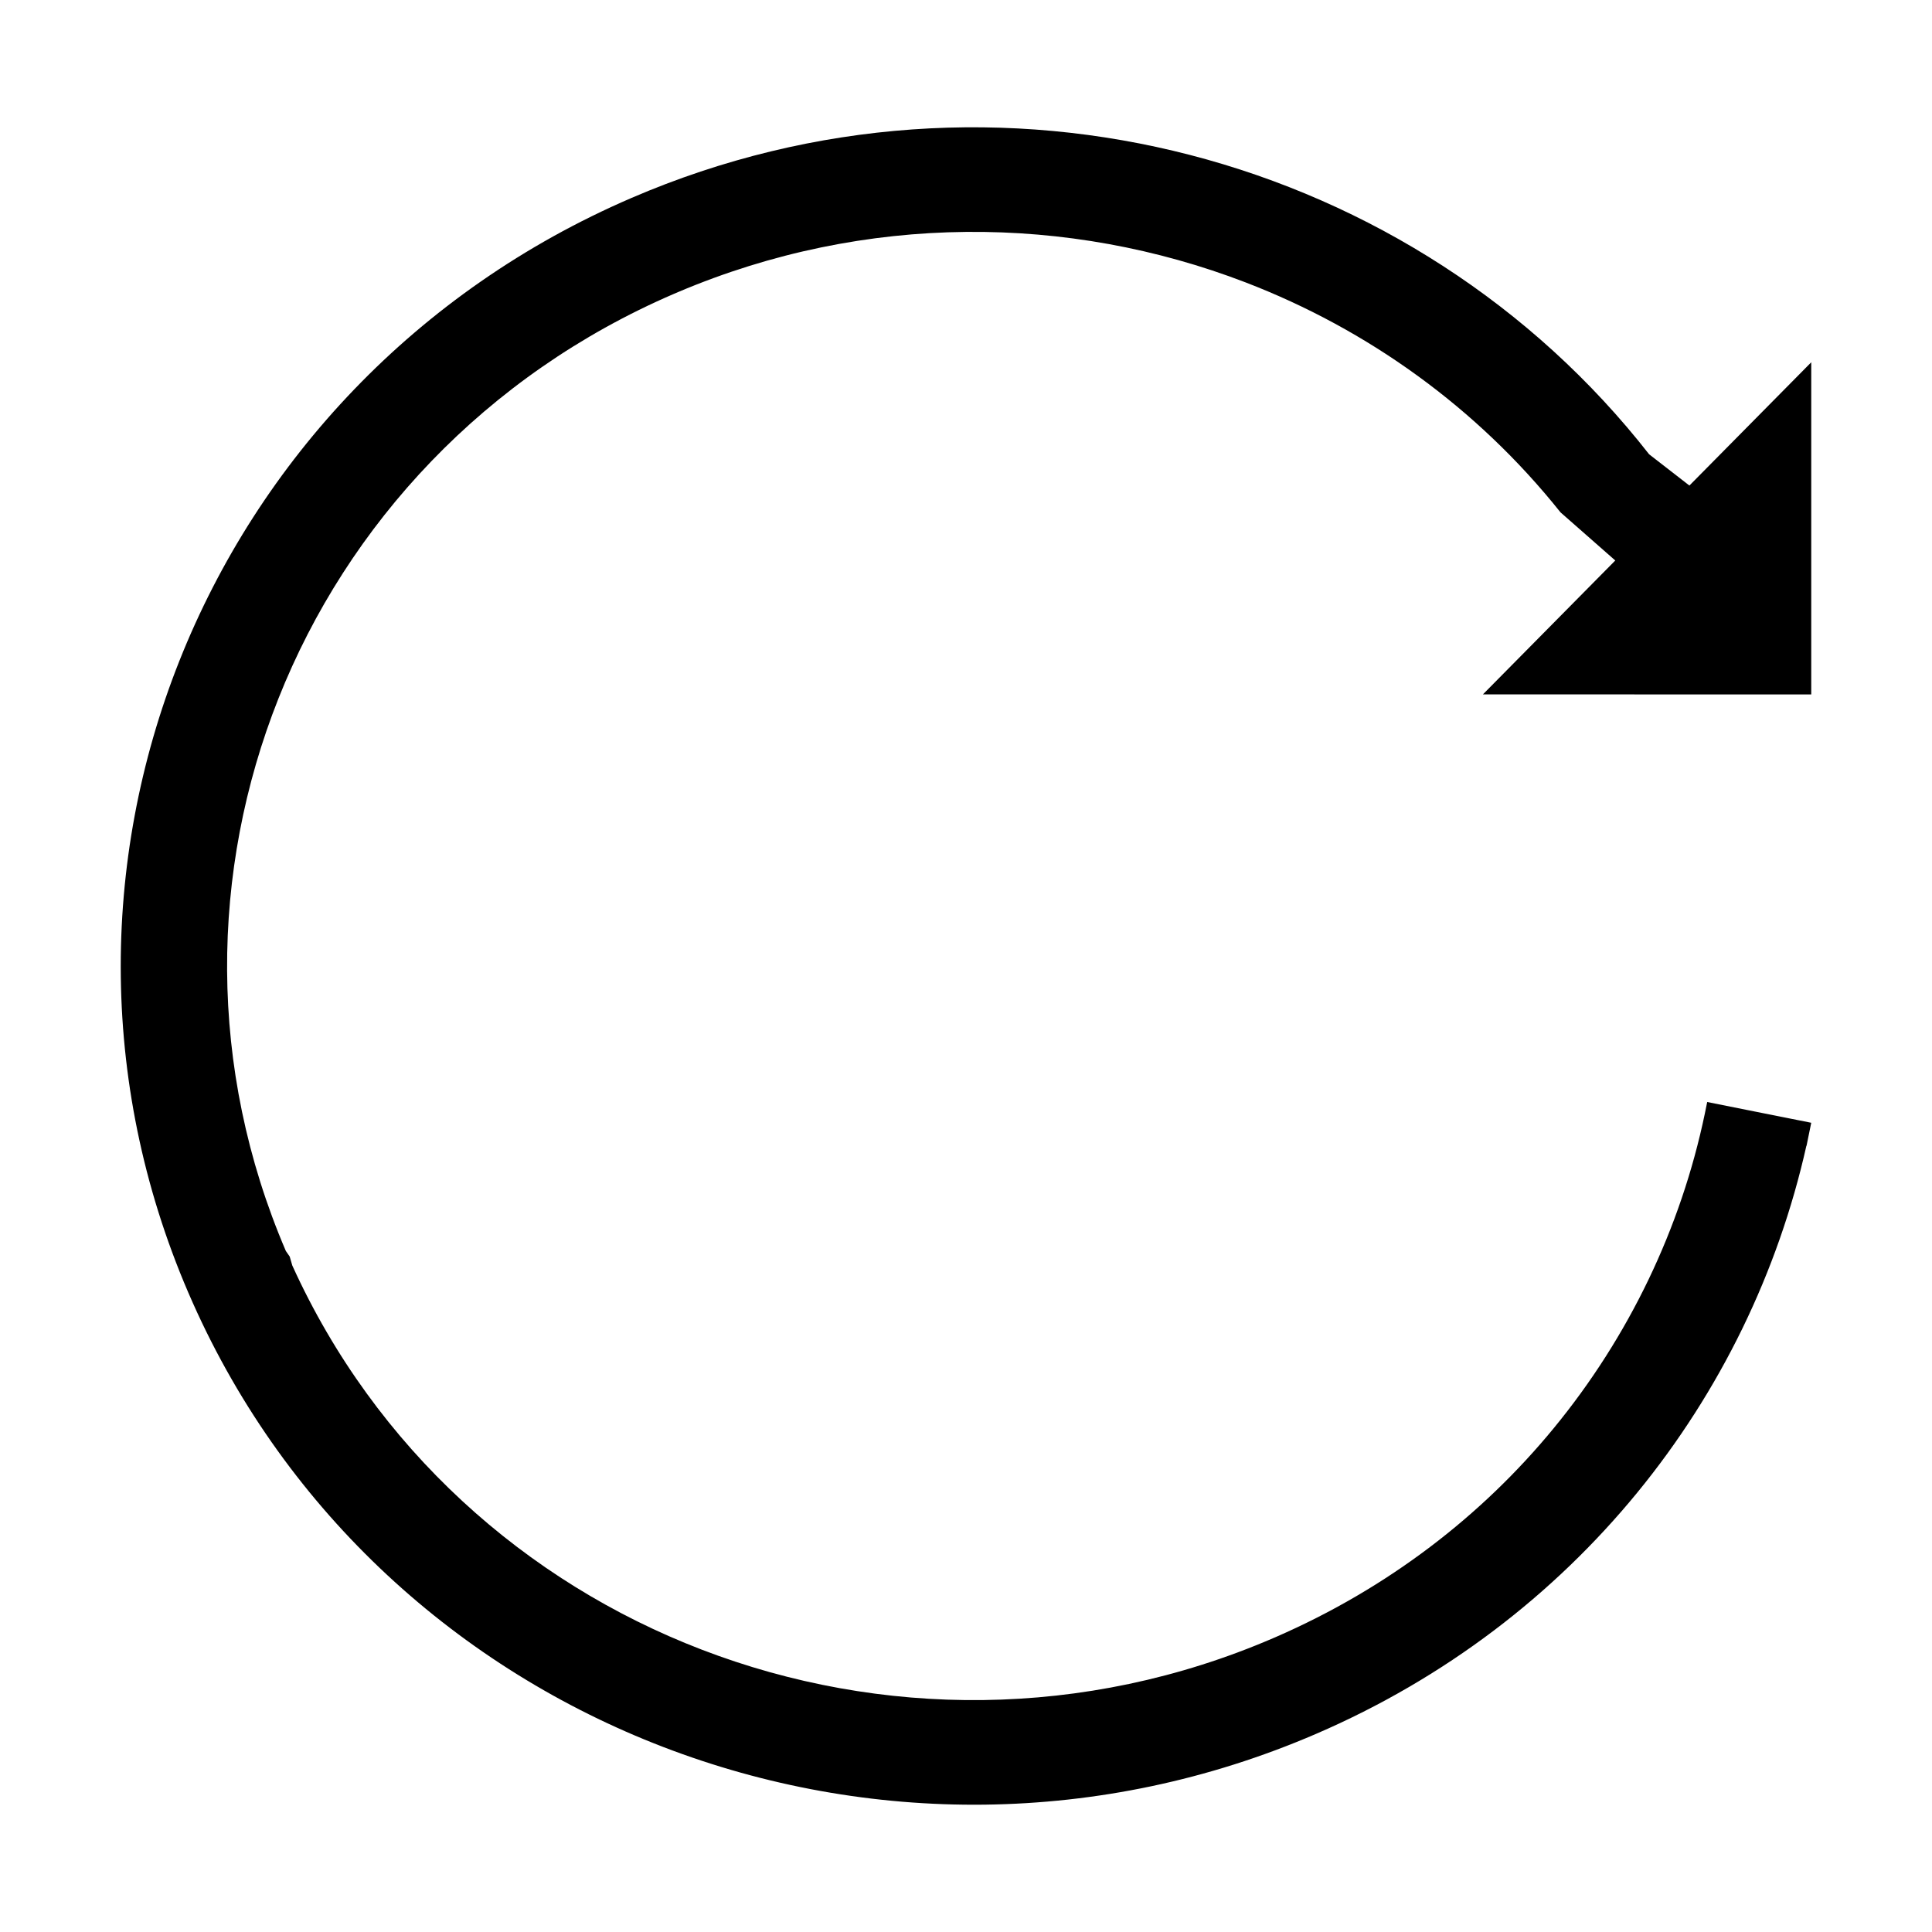
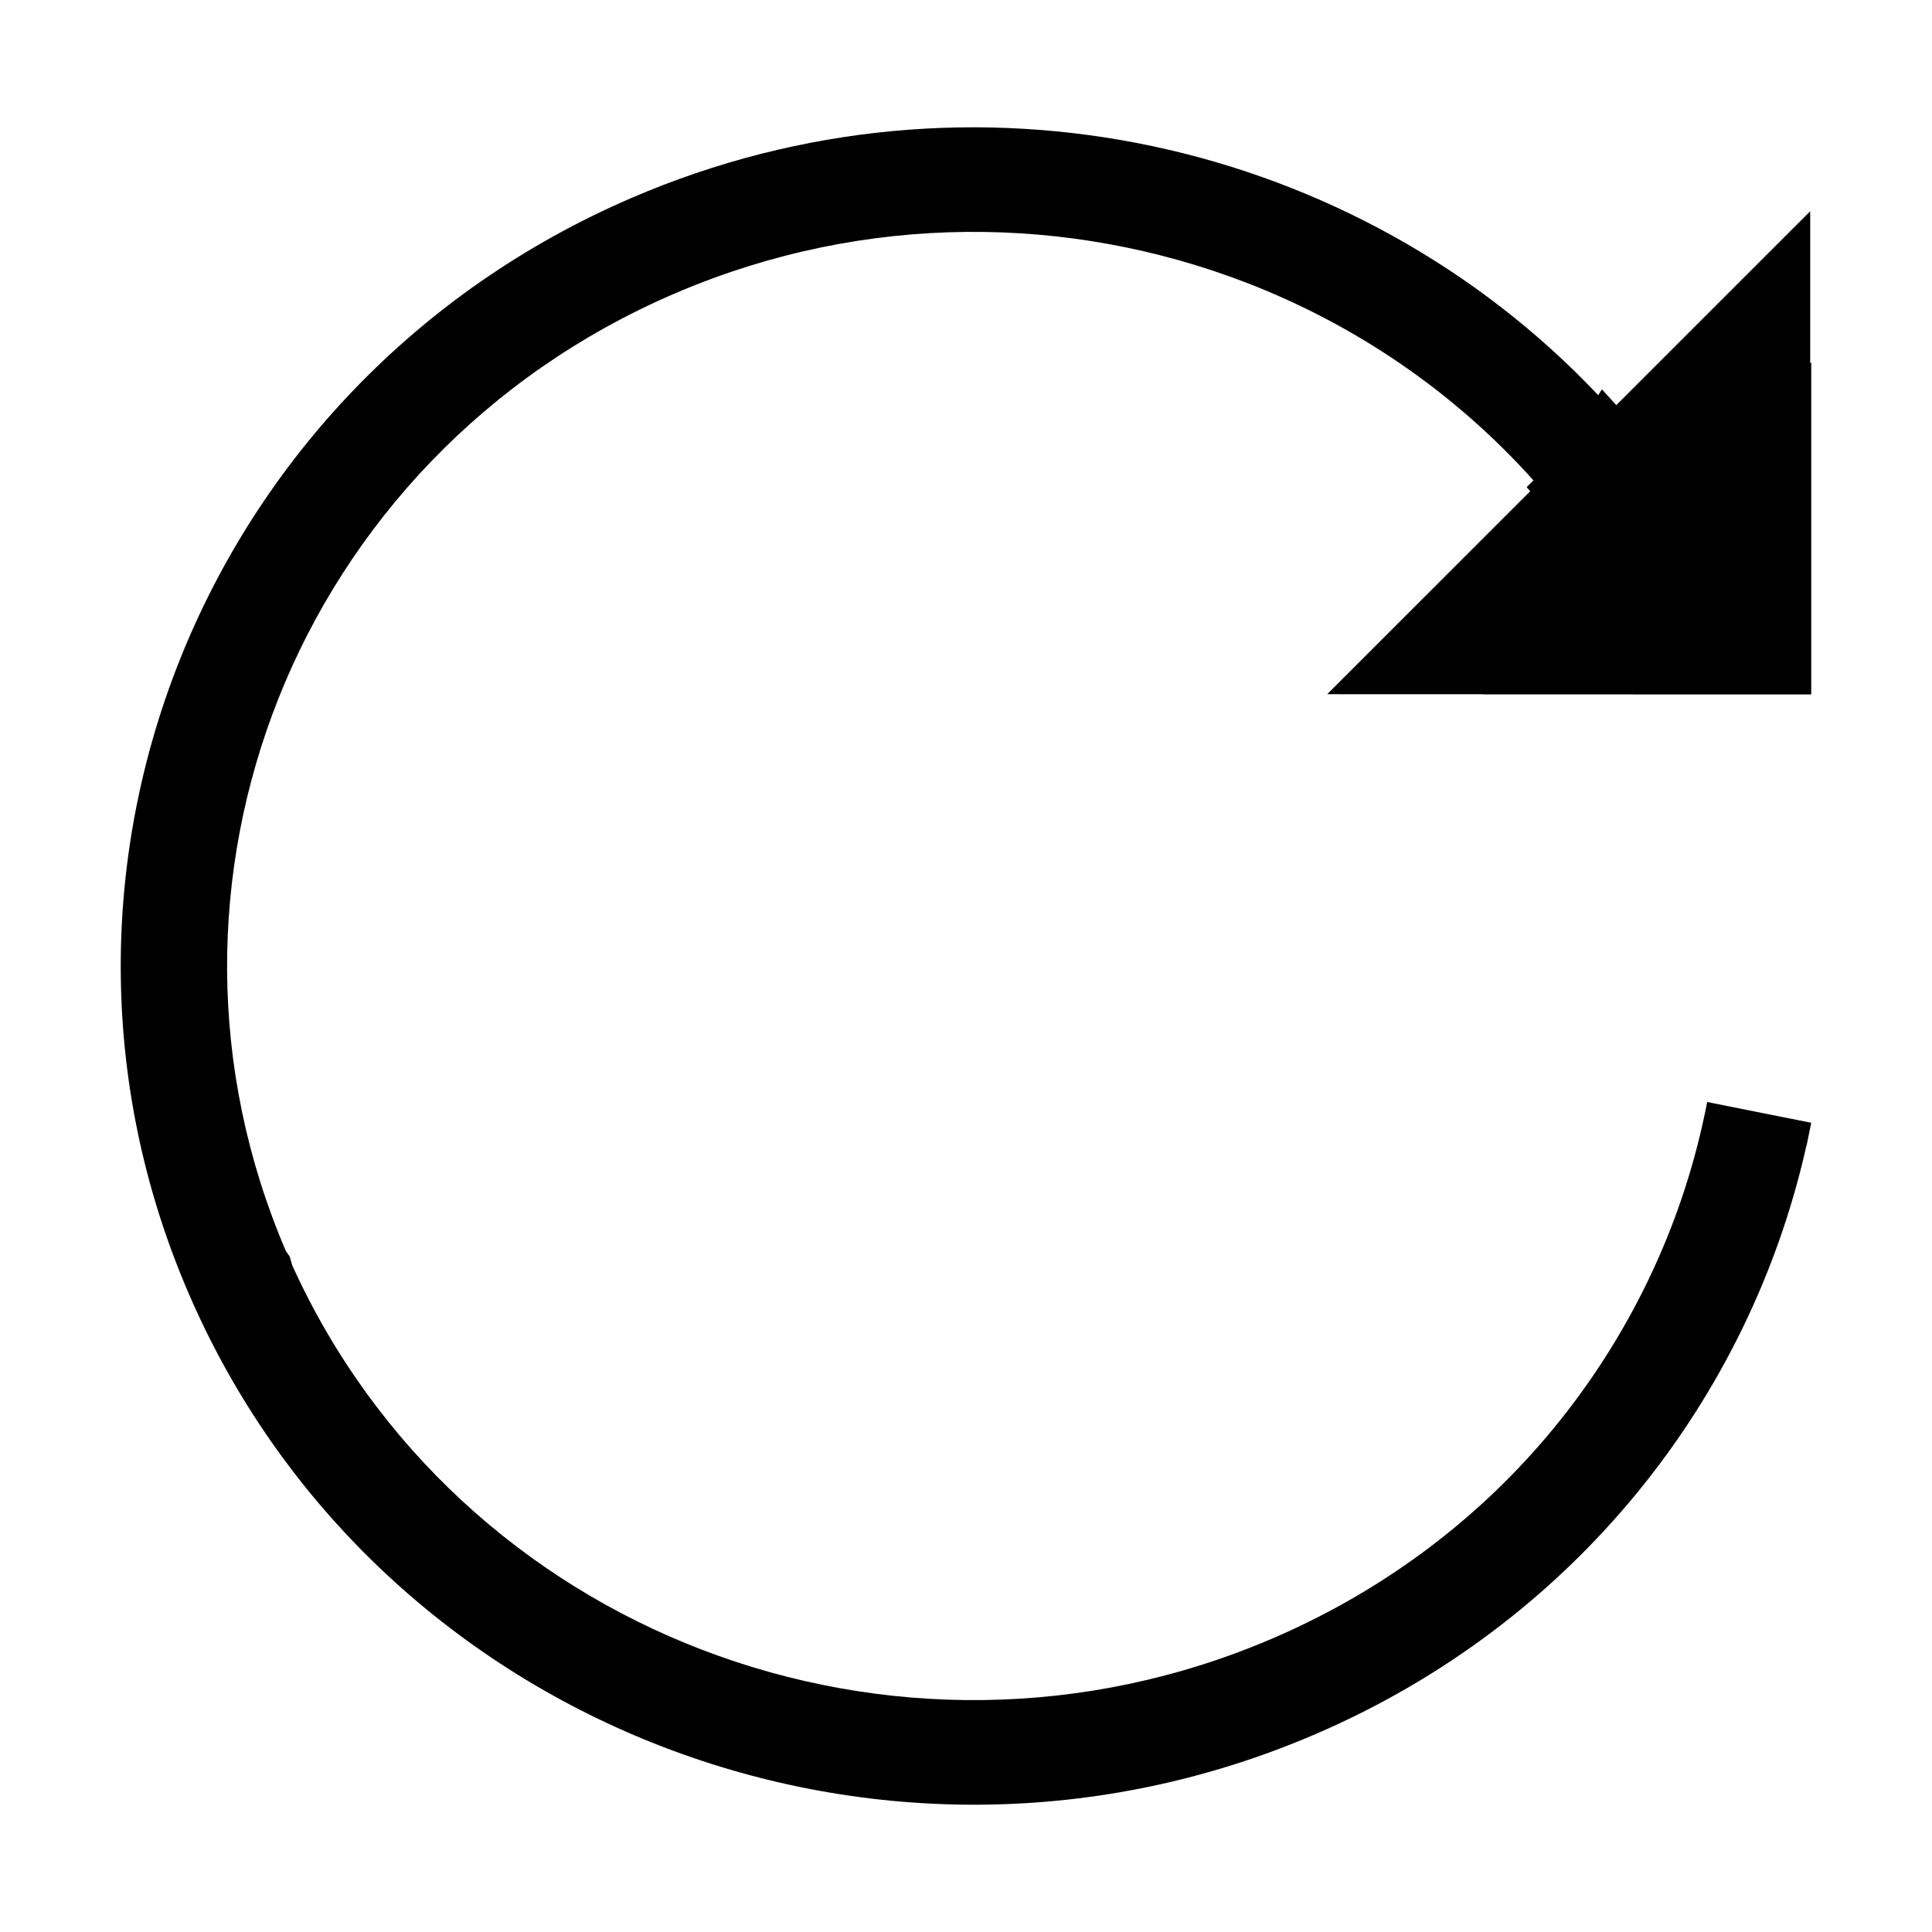
<svg xmlns="http://www.w3.org/2000/svg" xml:space="preserve" width="64px" height="64px" version="1.1" shape-rendering="geometricPrecision" text-rendering="geometricPrecision" image-rendering="optimizeQuality" fill-rule="evenodd" clip-rule="evenodd" viewBox="0 0 6400000 6400000">
  <g id="Warstwa_1">
-     <path fill="{color}" d="M5169394 1697265c-276499,-346776 -639456,-606622 -1043635,-761939 -585361,-224766 -1257653,-231617 -1879865,32363l-13819 5906c-625047,269412 -1080014,761938 -1309741,1340449 -226184,569771 -235396,1223401 24567,1830023l12756 18425 8623 29646c275436,606740 772804,1048360 1356040,1272417 589495,226539 1267338,231736 1893212,-37913l8740 -3780c371462,-161695 682214,-401698 920091,-691072 250160,-304137 421776,-663079 501147,-1042926l7796 -38268 344650 68741 -7796 38150 -7795 38268 -472 -118c-187680,837294 -765600,1578091 -1625335,1948489 -1428679,615716 -3094290,-24213 -3720401,-1429388 -626110,-1405175 24568,-3043148 1453365,-3658864 1213834,-523116 2598457,-139726 3371380,848987l133466 103584 403588 -408312 0 1100328 -1087573 -236 438431 -443509 -181420 -159451z" />
+     <path fill="{color}" d="M5079748 1591319c-263390,-294098 -592094,-516975 -953989,-655993 -585361,-224766 -1257653,-231617 -1879865,32363l-13819 5906c-625047,269412 -1080014,761938 -1309741,1340449 -226184,569771 -235396,1223401 24567,1830023l12756 18425 8623 29646c275436,606740 772804,1048360 1356040,1272417 589495,226539 1267338,231736 1893212,-37913l8740 -3780c371462,-161695 682214,-401698 920091,-691072 250160,-304137 421776,-663079 501147,-1042926l7796 -38268 344650 68741 -7796 38150 -7795 38268 -472 -118c-187680,837294 -765600,1578091 -1625335,1948489 -1428679,615716 -3094290,-24213 -3720401,-1429388 -626110,-1405175 24568,-3043148 1453365,-3658864 1130092,-486974 2408179,-188152 3202834,653276l12166 -19488 47717 52441 642291 -642173 0 503628 3426 -3425 0 1100328 -1087573 -236 473 -472 -516266 -118 672409 -672292 -11693 -13819 22442 -22205z" />
  </g>
</svg>
